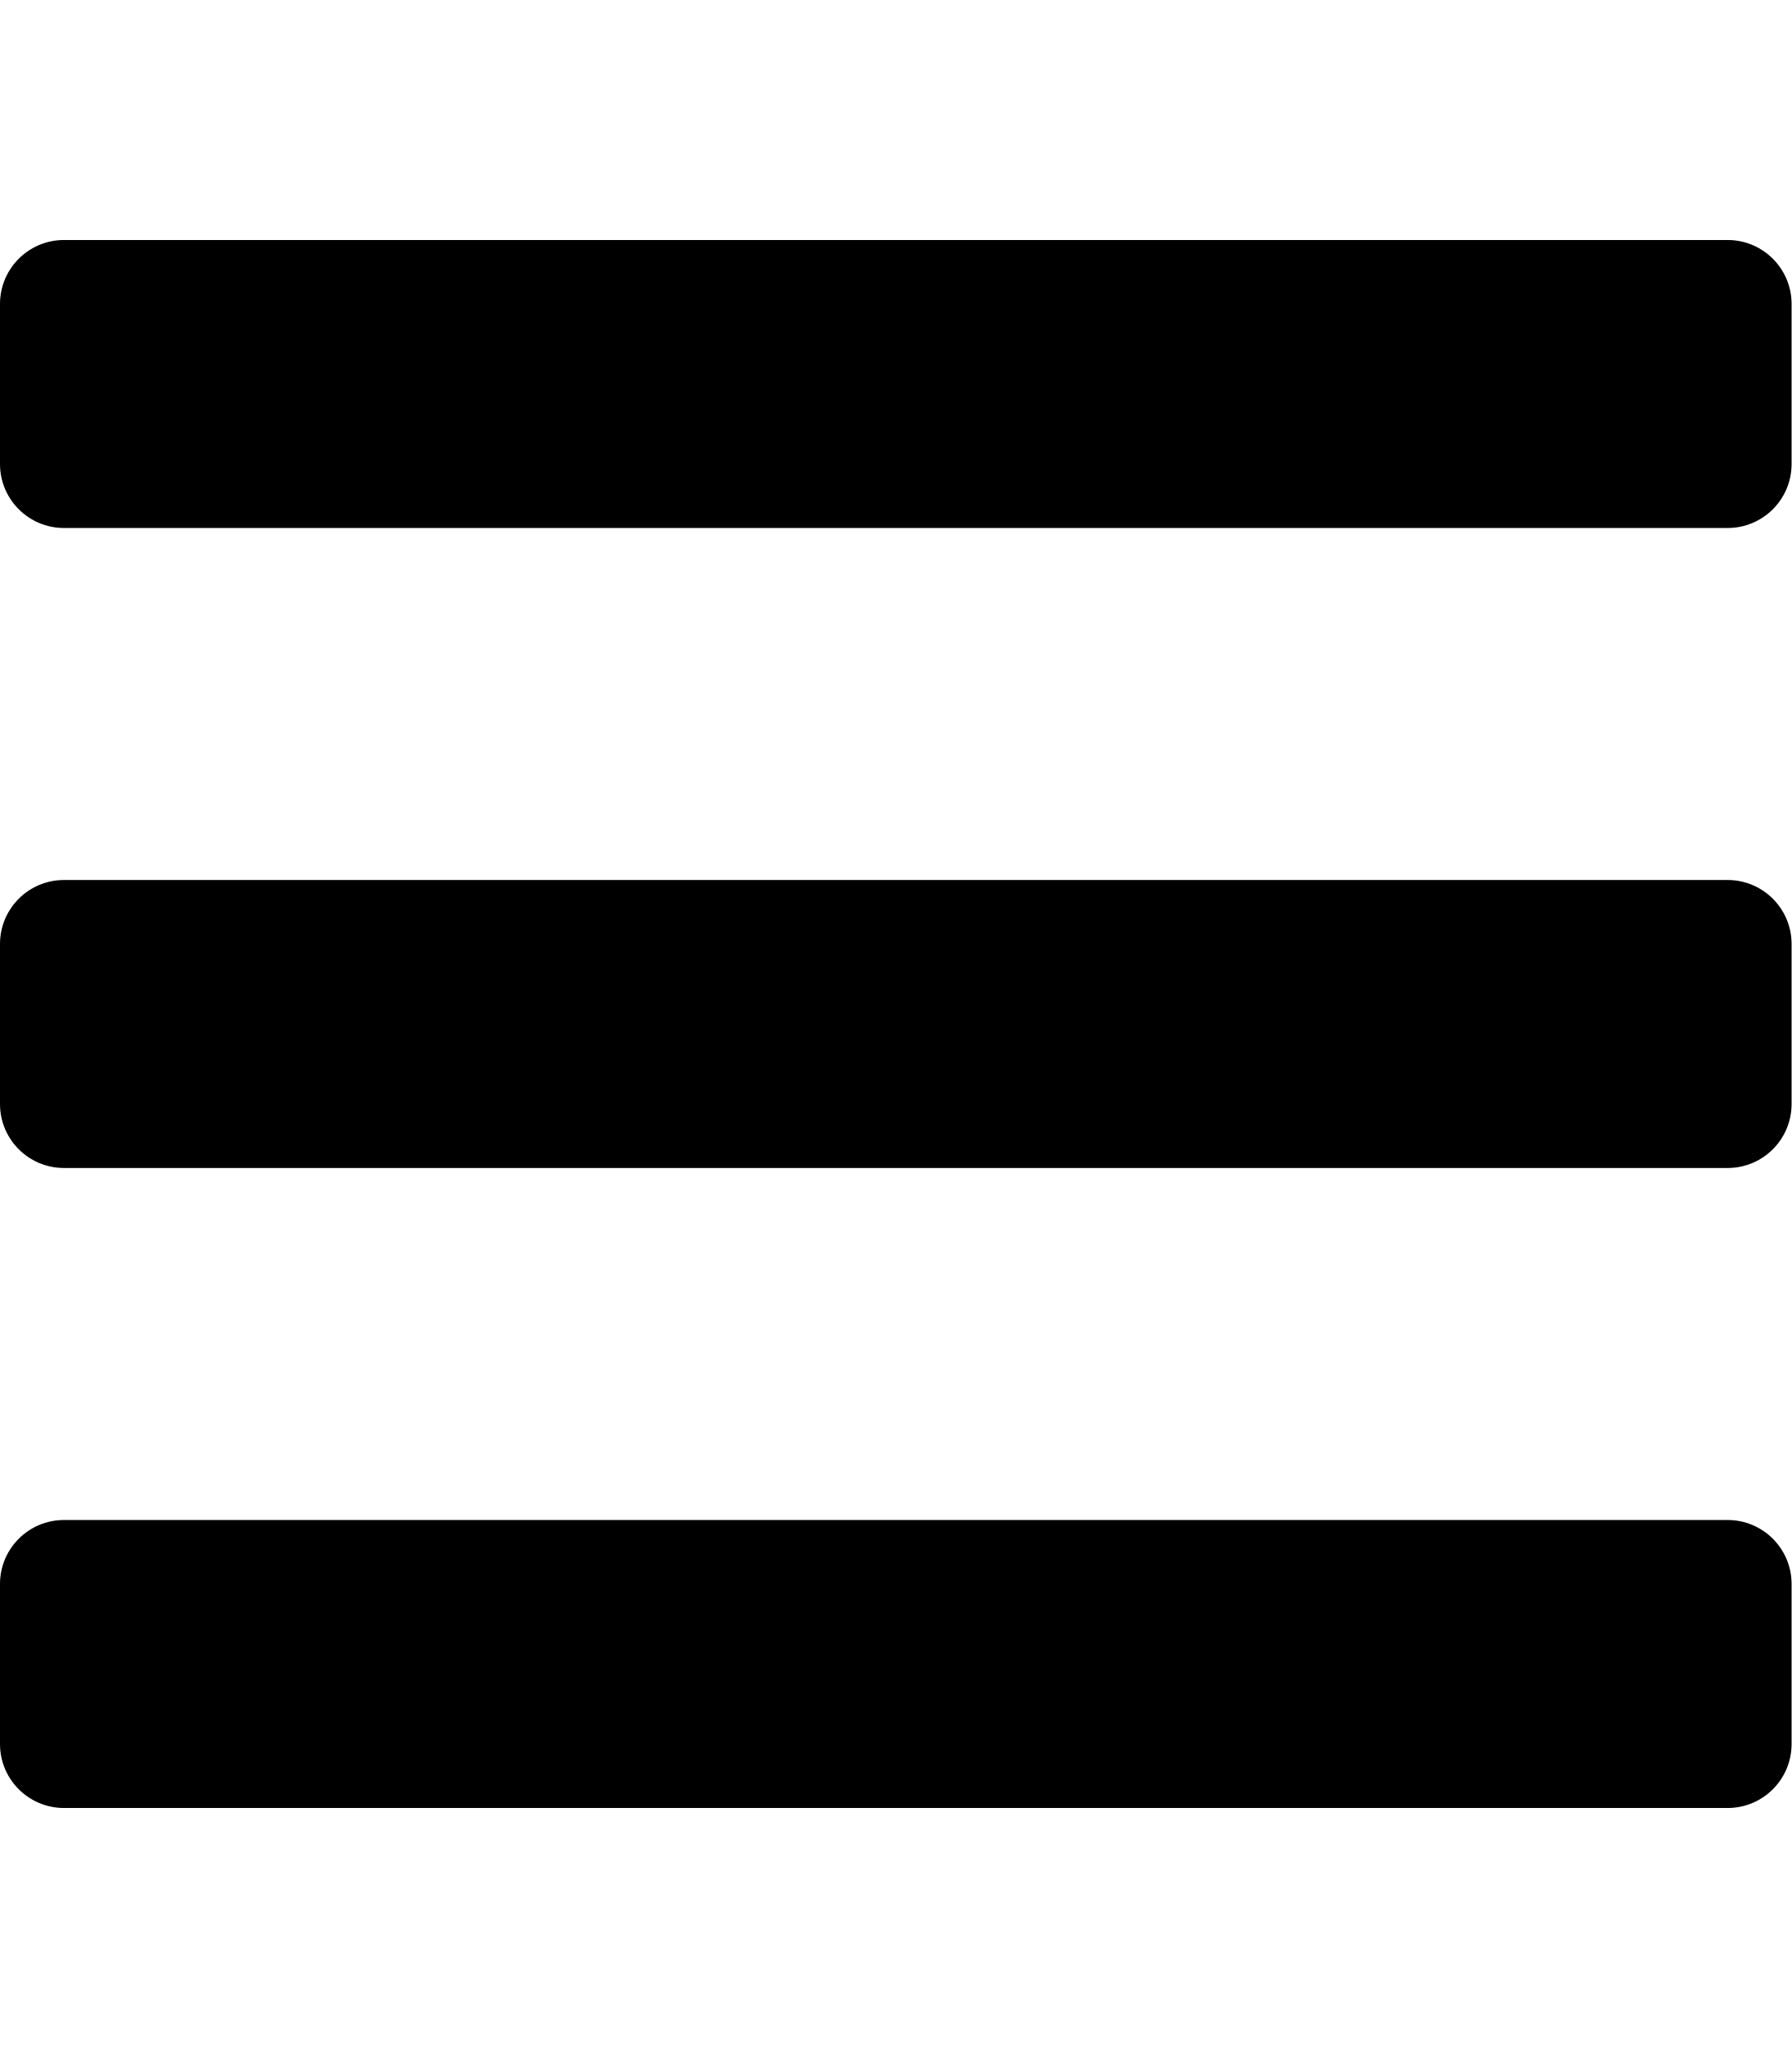
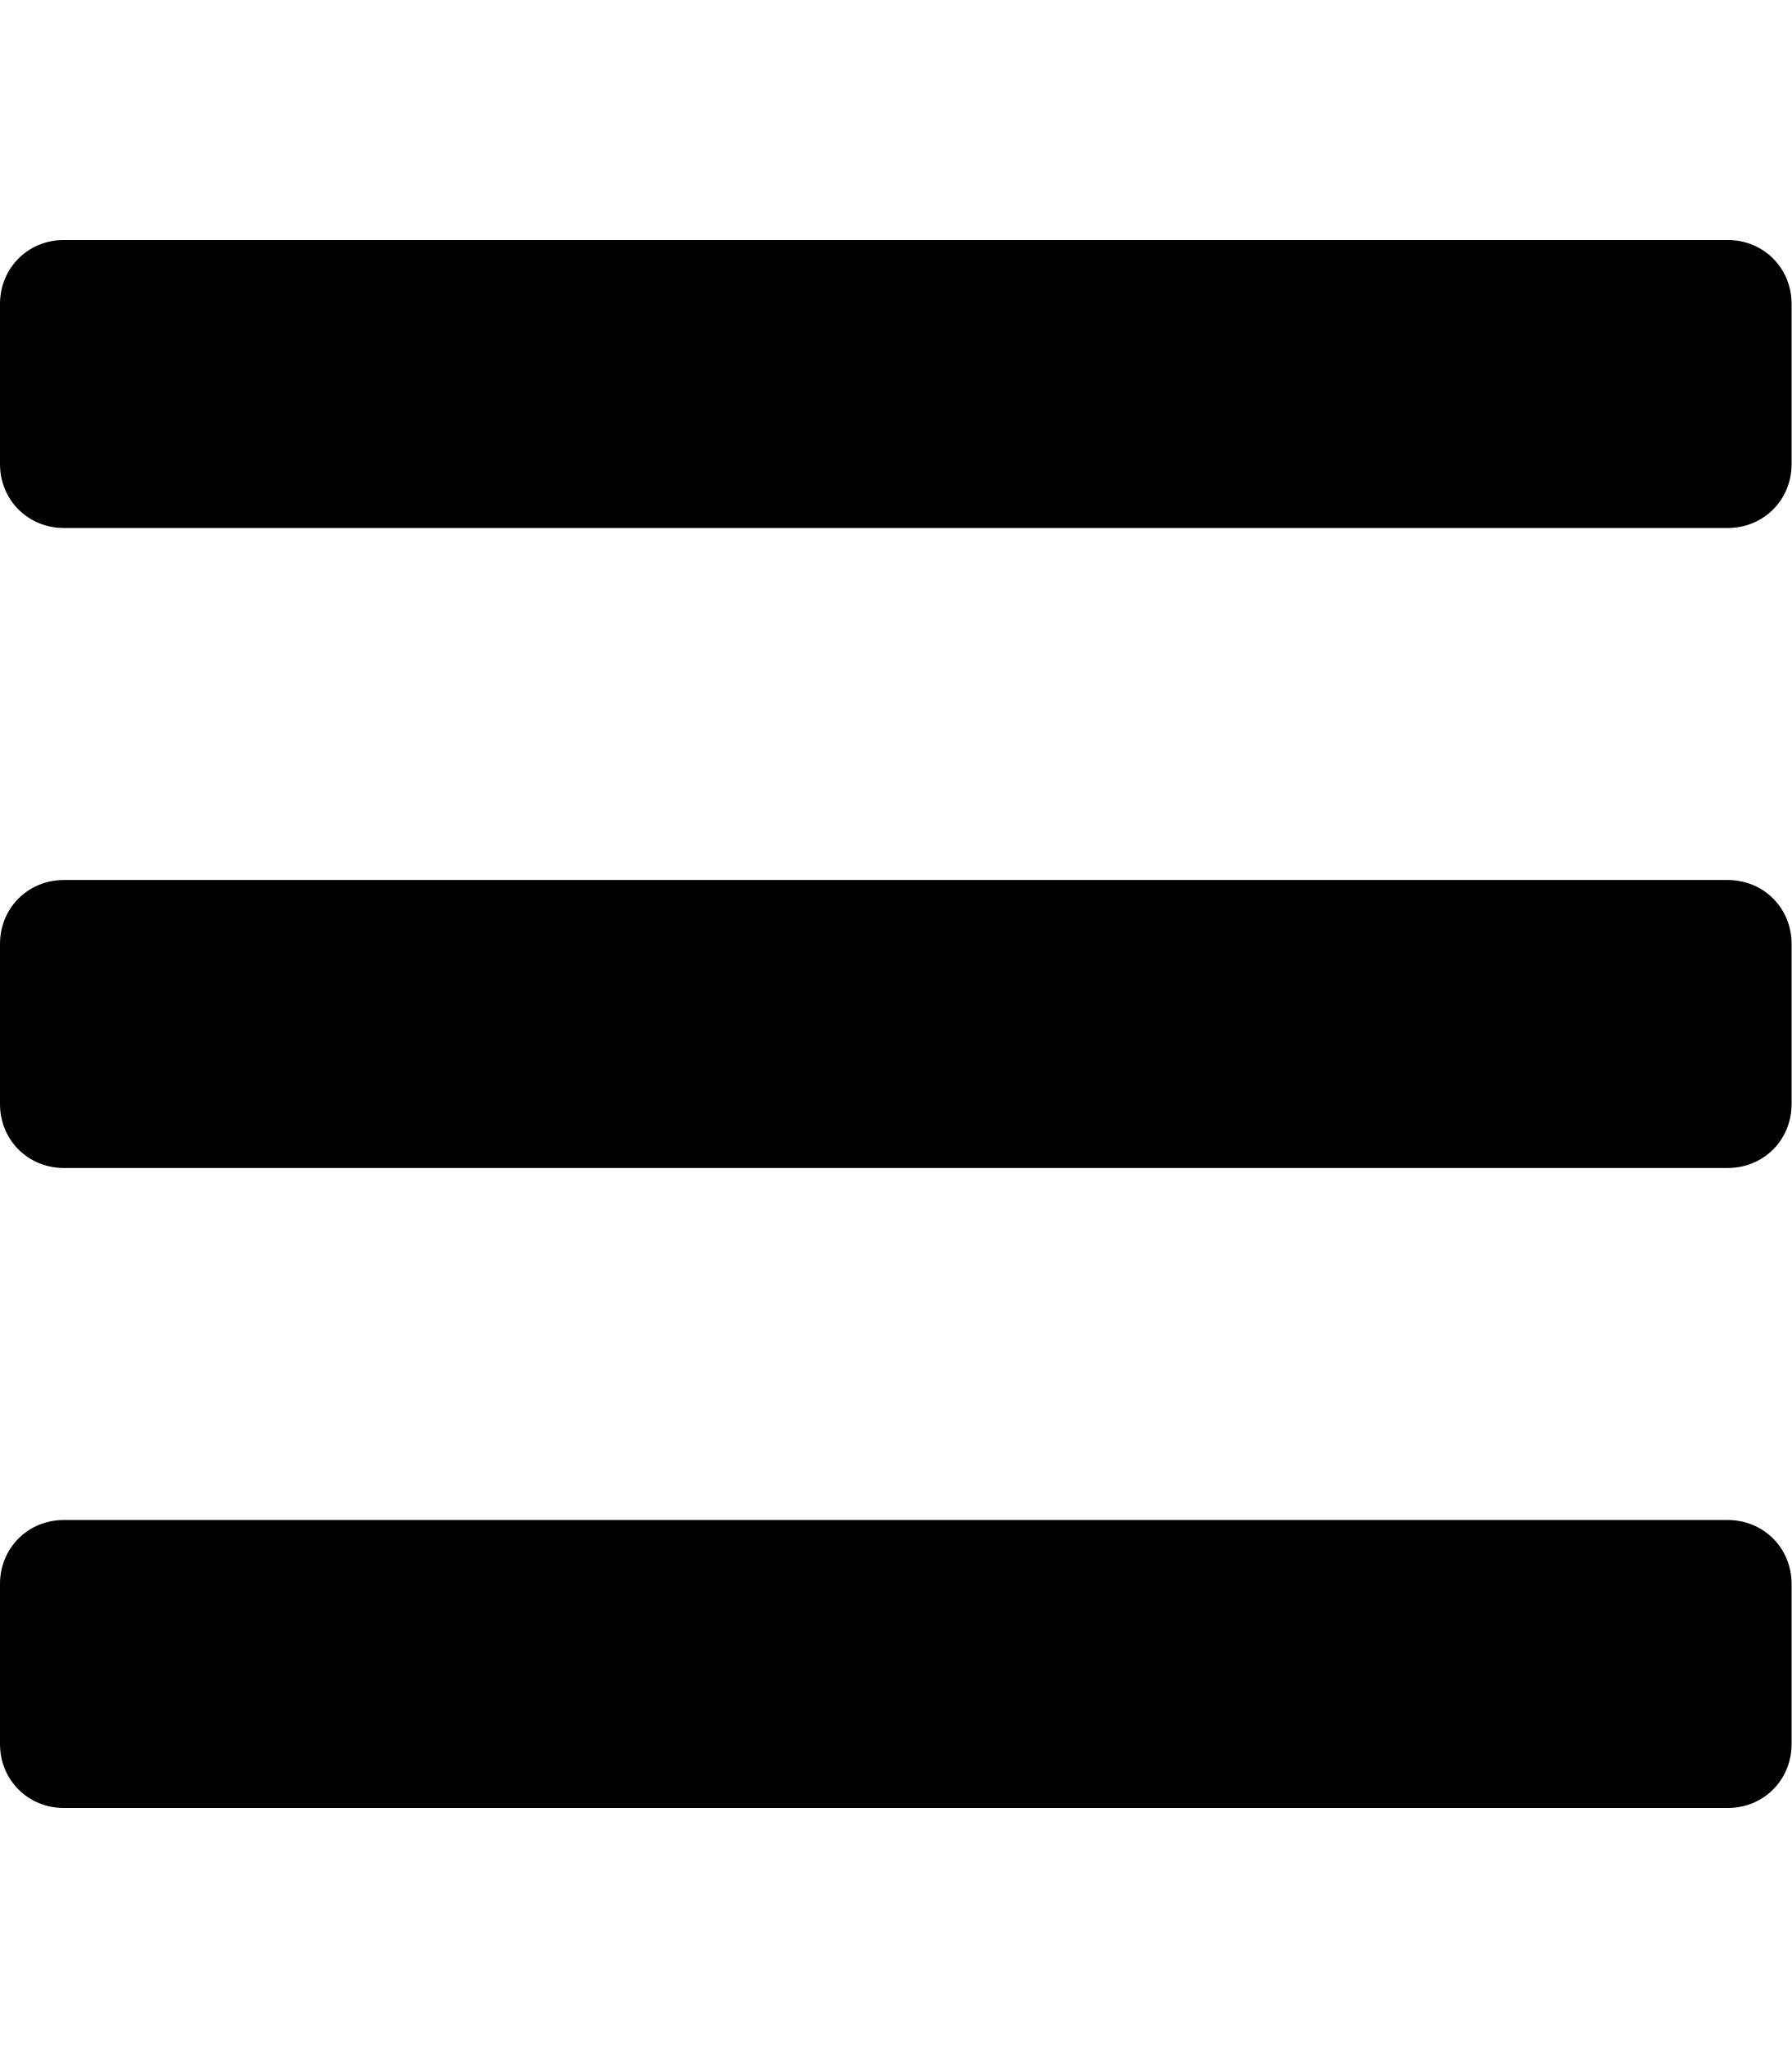
<svg xmlns="http://www.w3.org/2000/svg" viewBox="0 0 448 512">
-   <path d="M16 132h416c8.837 0 16-7.163 16-16V76c0-8.837-7.163-16-16-16H16C7.163 60 0 67.163 0 76v40c0 8.837 7.163 16 16 16zm0 160h416c8.837 0 16-7.163 16-16v-40c0-8.837-7.163-16-16-16H16c-8.837 0-16 7.163-16 16v40c0 8.837 7.163 16 16 16zm0 160h416c8.837 0 16-7.163 16-16v-40c0-8.837-7.163-16-16-16H16c-8.837 0-16 7.163-16 16v40c0 8.837 7.163 16 16 16z" />
+   <path d="M16 132h416c9 0 16-7 16-16V76c0-9-7-16-16-16H16C7 60 0 67 0 76v40c0 9 7 16 16 16zm0 160h416c9 0 16-7 16-16v-40c0-9-7-16-16-16H16c-9 0-16 7-16 16v40c0 9 7 16 16 16zm0 160h416c9 0 16-7 16-16v-40c0-9-7-16-16-16H16c-9 0-16 7-16 16v40c0 9 7 16 16 16z" />
</svg>
